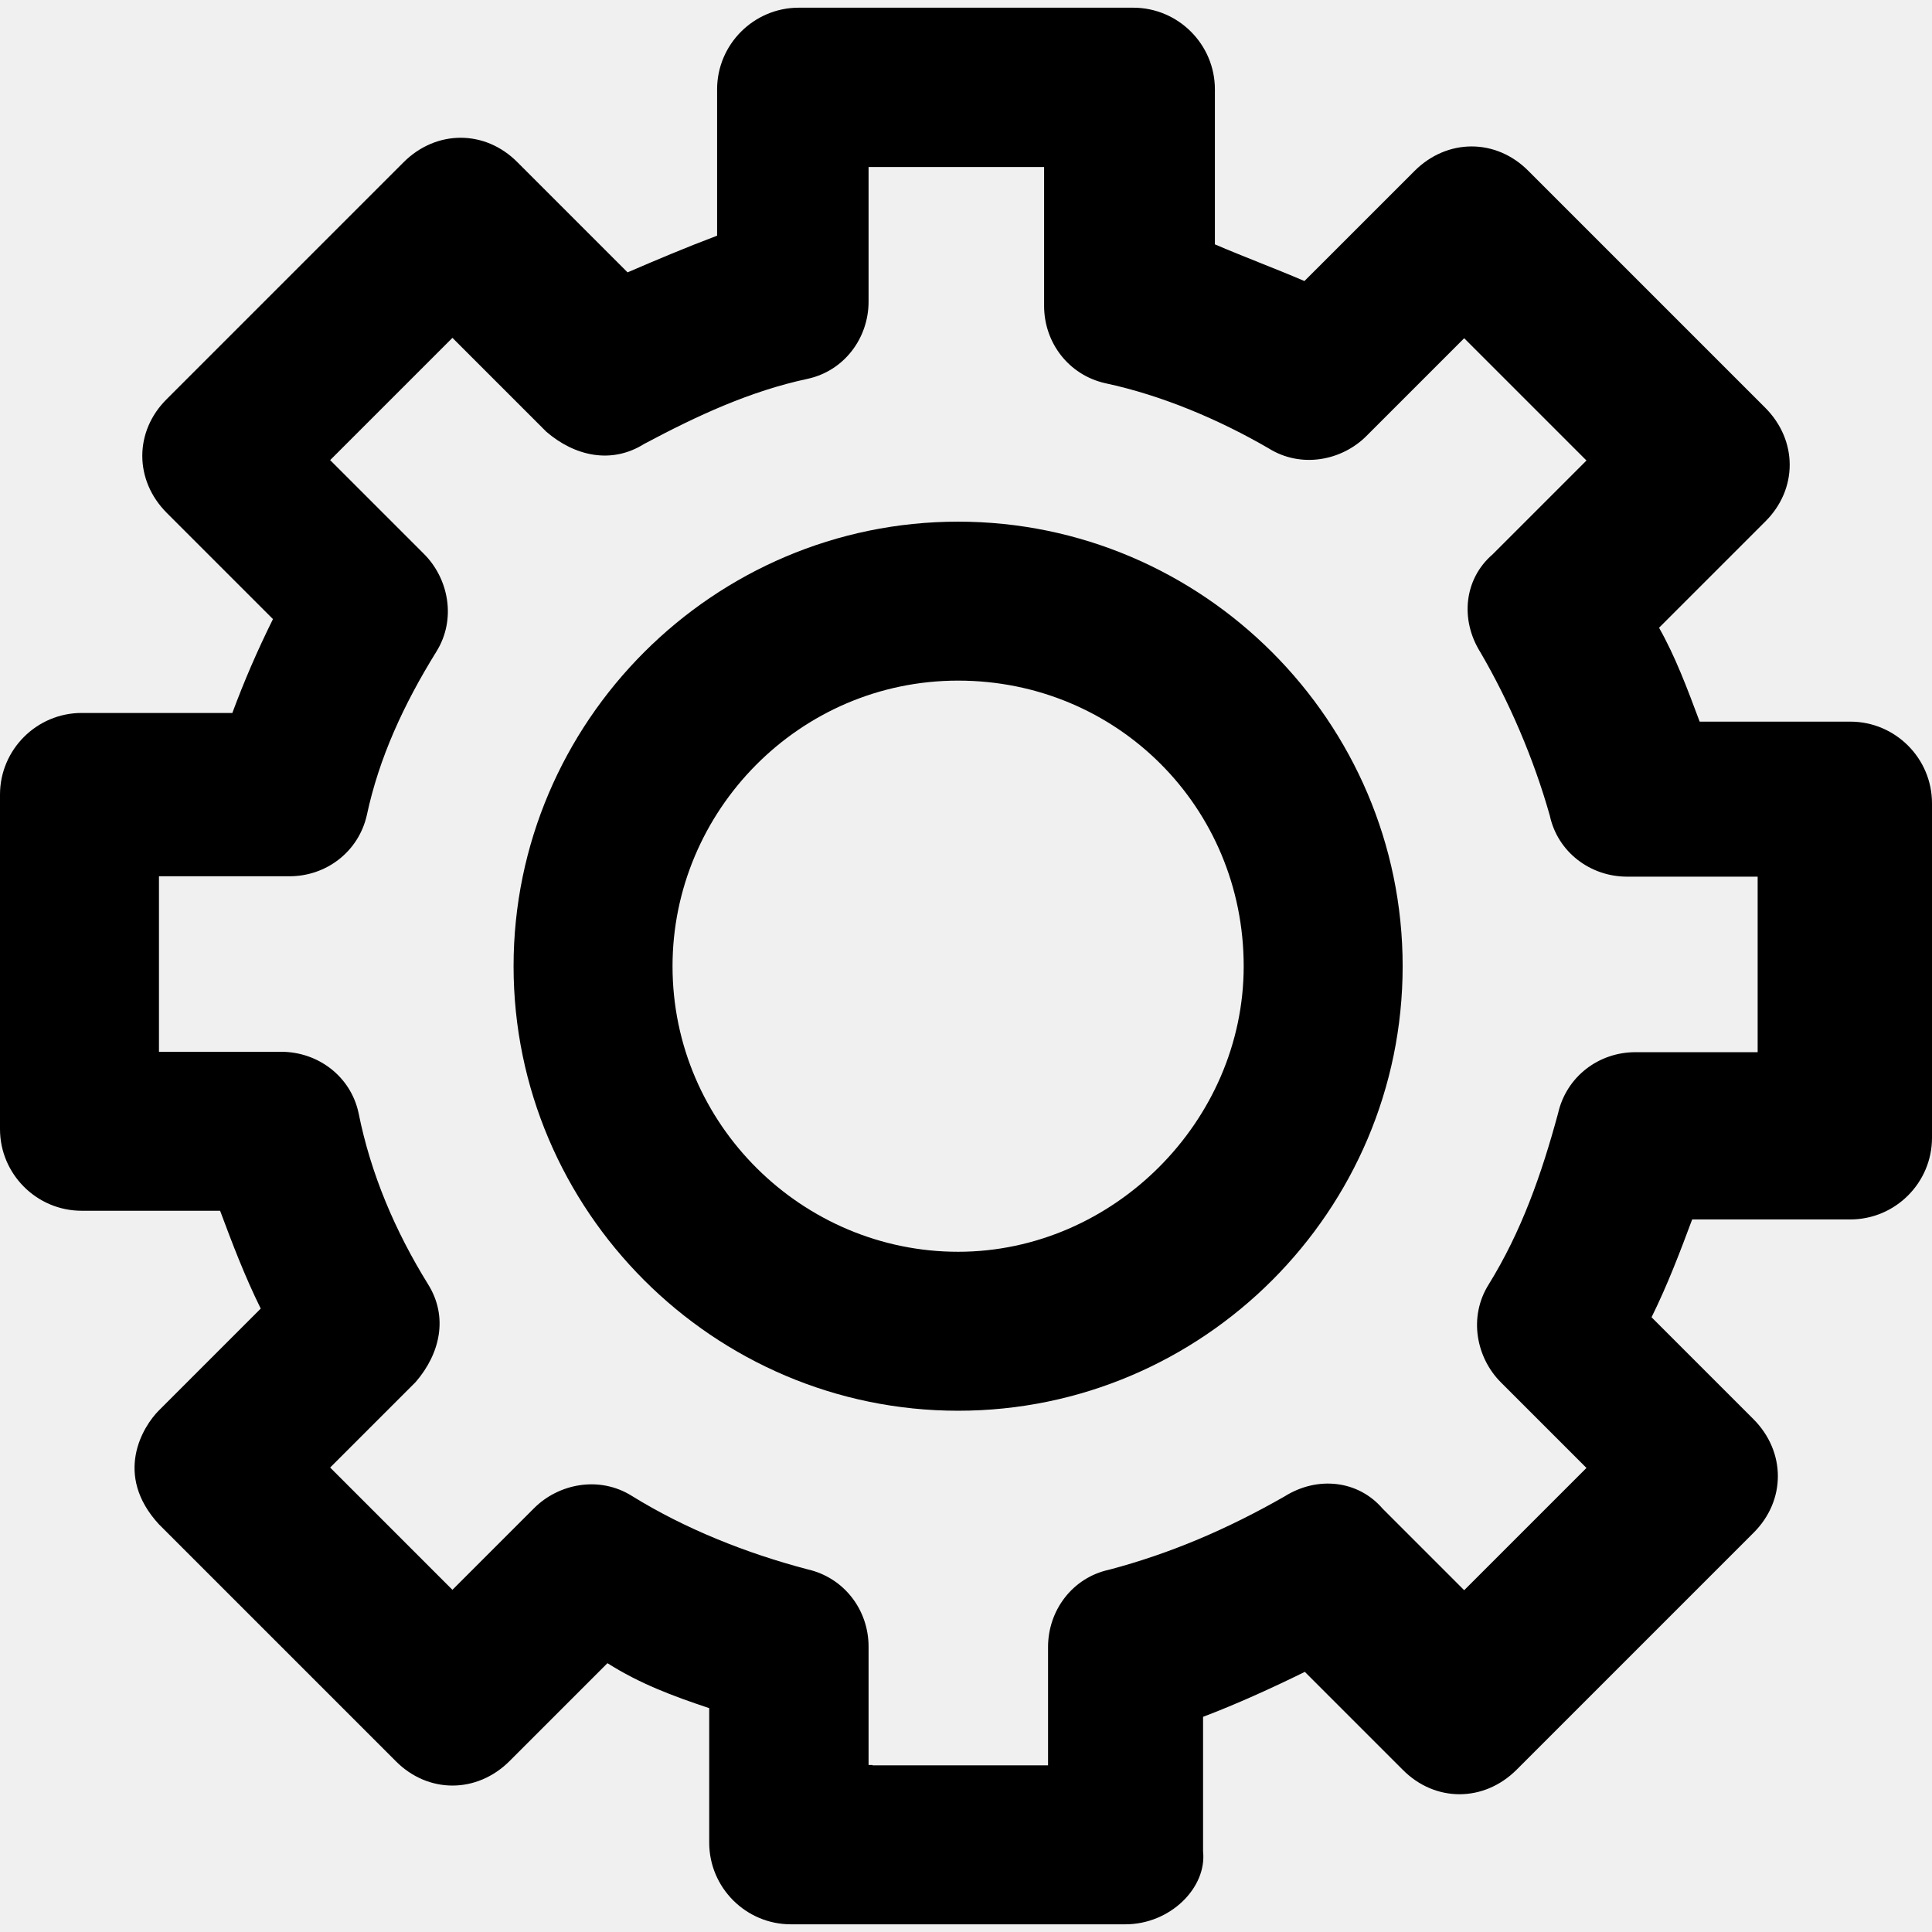
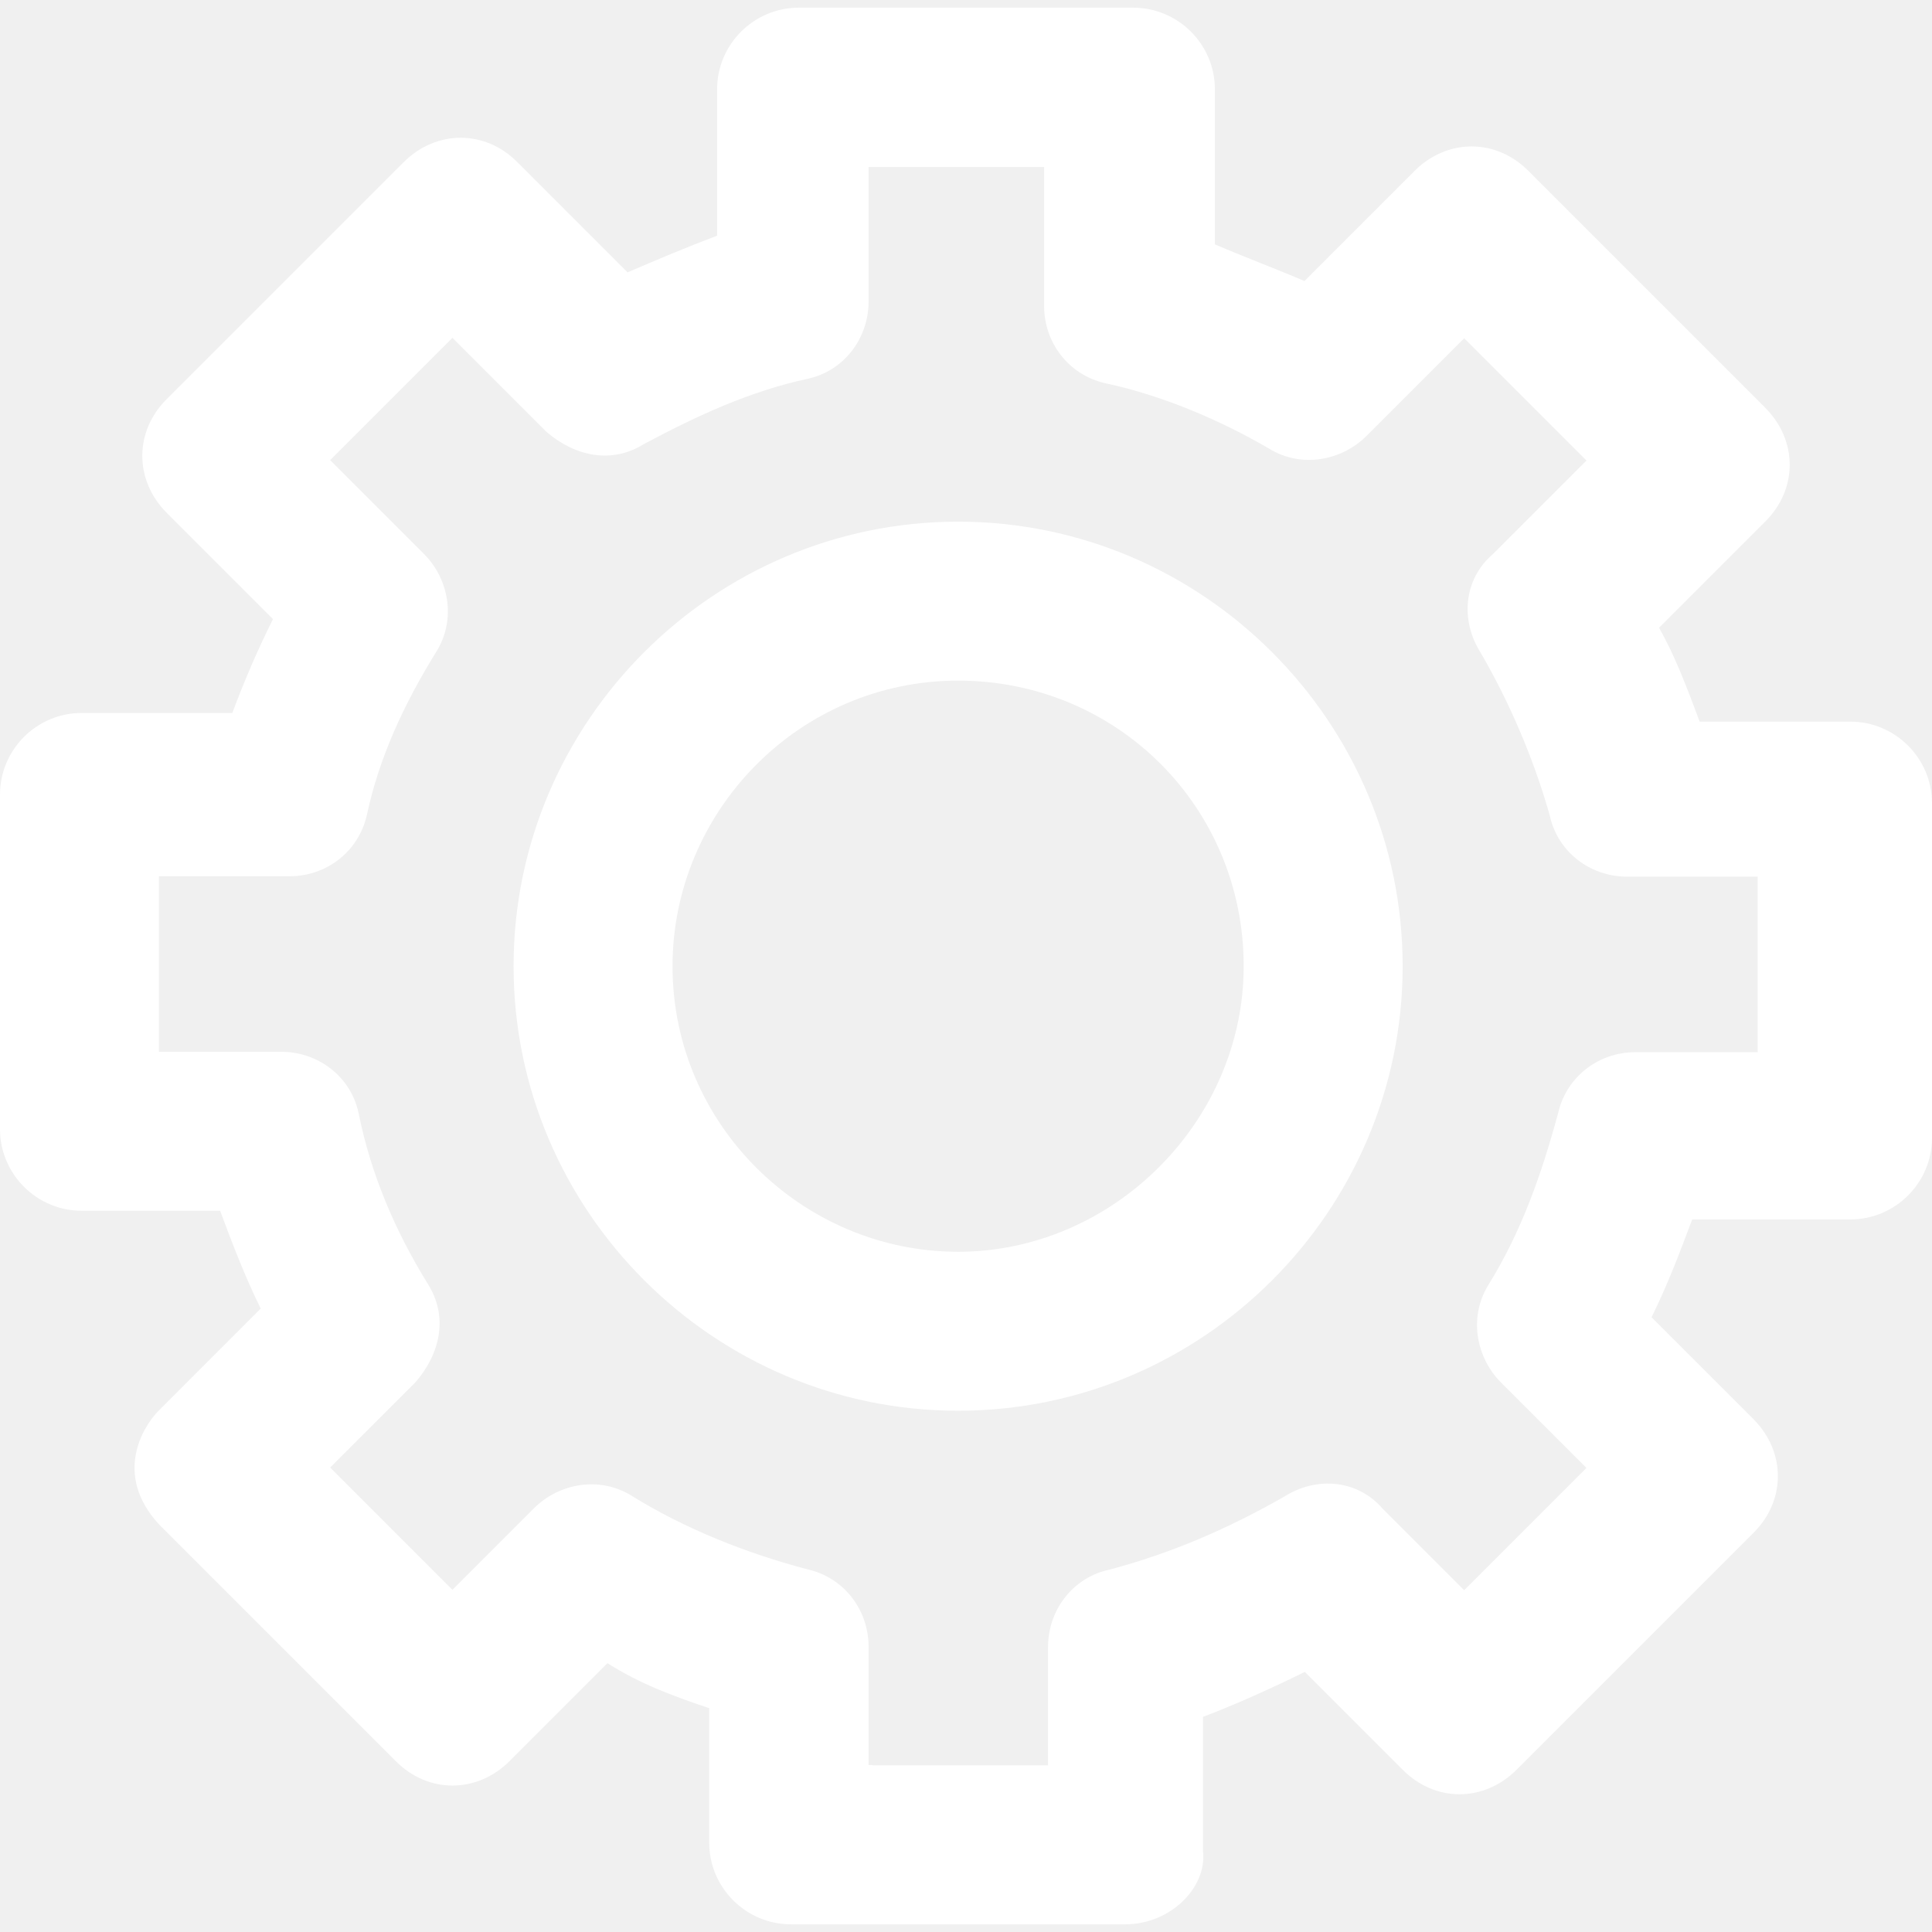
<svg xmlns="http://www.w3.org/2000/svg" version="1.1" id="Layer_1" x="0px" y="0px" viewBox="0 0 489.8 489.8" style="enable-background:new 0 0 489.8 489.8;" xml:space="preserve">
  <g>
    <g>
      <g>
-         <path d="M469.1,182.95h-38.2c-3.1-8.3-6.2-16.6-10.3-23.8l26.9-26.9c8.3-8.2,8.3-20.6,0-28.9l-60-60c-8.2-8.3-20.6-8.3-28.9,0     l-27.9,27.9c-7.2-3.1-15.5-6.2-22.7-9.3v-39.3c0-11.4-9.3-20.7-20.7-20.7h-84.8c-11.4,0-20.7,9.3-20.7,20.7v37.1     c-8.2,3.1-15.5,6.2-22.7,9.3l-27.9-27.9c-8.2-8.3-20.6-8.3-28.9,0l-60,60c-8.3,8.2-8.3,20.6,0,28.9l26.9,26.9     c-4.1,8.3-7.2,15.5-10.3,23.8H20.7c-11.4,0-20.7,9.3-20.7,20.7v84.8c0,11.4,9.3,20.7,20.7,20.7h35.1c3.1,8.3,6.2,16.5,10.3,24.8     l-25.8,25.8c-4.1,4.1-11.6,16.3,0,28.9l60,60c8.2,8.3,20.6,8.3,28.9,0l24.8-24.8c8.2,5.2,16.5,8.3,25.8,11.4v34.1     c0,11.4,9.3,20.7,20.7,20.7h84.8c11.4,0,20.7-9.3,19.7-18.5v-34.1c8.2-3.1,17.5-7.3,25.8-11.4l24.8,24.8c8.2,8.3,20.6,8.3,28.9,0     l60-60c8.3-8.2,8.3-20.6,0-28.9l-25.8-25.8c4.1-8.3,7.2-16.5,10.3-24.8h40.1c11.4,0,20.7-9.3,20.7-20.7v-84.8     C489.8,192.25,480.5,182.95,469.1,182.95z M445.6,266.75h-31c-9.3,0-17.5,6.2-19.6,15.5c-4.2,15.5-9.3,30-17.6,43.4     c-5.2,8.3-3.1,18.6,3.1,24.8l21.7,21.7l-31,31l-20.7-20.7c-6.2-7.2-16.5-8.3-24.8-3.1c-14.5,8.3-29,14.5-44.5,18.6     c-9.3,2-15.5,10.3-15.5,19.6v30h-44.5v-0.1h-1v-30c0-9.3-6.2-17.5-15.5-19.6c-15.6-4.1-31.1-10.3-44.5-18.6     c-8.3-5.2-18.6-3.1-24.8,3.1l-20.7,20.7l-31-31l21.7-21.7c6.2-7.2,8.3-16.5,3.1-24.8c-8.3-13.4-14.5-27.9-17.6-43.4     c-2-9.3-10.3-15.5-19.6-15.5h-31v-44.5h33.1c9.3,0,17.5-6.2,19.6-15.5c3.1-14.5,9.3-28,17.6-41.4c5.2-8.3,3.1-18.6-3.1-24.8     l-23.8-23.8l31-31l23.8,23.8c7.2,6.2,16.5,8.3,24.8,3.1c13.5-7.2,26.9-13.4,41.4-16.5c9.3-2,15.5-10.3,15.5-19.6v-34.1h44.5v35.2     c0,9.3,6.2,17.5,15.5,19.6c14.5,3.1,29,9.3,41.4,16.5c8.3,5.2,18.6,3.1,24.8-3.1l24.8-24.8l31,31l-23.8,23.8     c-7.2,6.2-8.3,16.5-3.1,24.8c7.3,12.5,13.5,26.9,17.6,41.4c2,9.3,10.3,15.5,19.6,15.5h33.1V266.75z" />
-         <path d="M242.9,132.25c-62,0-112.7,50.7-112.7,112.7s50.7,112.7,112.7,112.7c62.1,0,112.7-50.7,112.7-112.7     S304.9,132.25,242.9,132.25z M242.9,317.35c-39.3,0-72.4-32.1-72.4-72.4c0-39.3,32.1-72.4,72.4-72.4c40.3,0,72.4,32.1,72.4,72.4     C315.3,284.25,282.2,317.35,242.9,317.35z" />
+         <path fill="white" d="M469.1,182.95h-38.2c-3.1-8.3-6.2-16.6-10.3-23.8l26.9-26.9c8.3-8.2,8.3-20.6,0-28.9l-60-60c-8.2-8.3-20.6-8.3-28.9,0     l-27.9,27.9c-7.2-3.1-15.5-6.2-22.7-9.3v-39.3c0-11.4-9.3-20.7-20.7-20.7h-84.8c-11.4,0-20.7,9.3-20.7,20.7v37.1     c-8.2,3.1-15.5,6.2-22.7,9.3l-27.9-27.9c-8.2-8.3-20.6-8.3-28.9,0l-60,60c-8.3,8.2-8.3,20.6,0,28.9l26.9,26.9     c-4.1,8.3-7.2,15.5-10.3,23.8H20.7c-11.4,0-20.7,9.3-20.7,20.7v84.8c0,11.4,9.3,20.7,20.7,20.7h35.1c3.1,8.3,6.2,16.5,10.3,24.8     l-25.8,25.8c-4.1,4.1-11.6,16.3,0,28.9l60,60c8.2,8.3,20.6,8.3,28.9,0l24.8-24.8c8.2,5.2,16.5,8.3,25.8,11.4v34.1     c0,11.4,9.3,20.7,20.7,20.7h84.8c11.4,0,20.7-9.3,19.7-18.5v-34.1c8.2-3.1,17.5-7.3,25.8-11.4l24.8,24.8c8.2,8.3,20.6,8.3,28.9,0     l60-60c8.3-8.2,8.3-20.6,0-28.9l-25.8-25.8c4.1-8.3,7.2-16.5,10.3-24.8h40.1c11.4,0,20.7-9.3,20.7-20.7v-84.8     C489.8,192.25,480.5,182.95,469.1,182.95z M445.6,266.75h-31c-9.3,0-17.5,6.2-19.6,15.5c-4.2,15.5-9.3,30-17.6,43.4     c-5.2,8.3-3.1,18.6,3.1,24.8l21.7,21.7l-31,31l-20.7-20.7c-6.2-7.2-16.5-8.3-24.8-3.1c-14.5,8.3-29,14.5-44.5,18.6     c-9.3,2-15.5,10.3-15.5,19.6v30h-44.5v-0.1h-1v-30c0-9.3-6.2-17.5-15.5-19.6c-15.6-4.1-31.1-10.3-44.5-18.6     c-8.3-5.2-18.6-3.1-24.8,3.1l-20.7,20.7l-31-31l21.7-21.7c6.2-7.2,8.3-16.5,3.1-24.8c-8.3-13.4-14.5-27.9-17.6-43.4     c-2-9.3-10.3-15.5-19.6-15.5h-31v-44.5h33.1c9.3,0,17.5-6.2,19.6-15.5c3.1-14.5,9.3-28,17.6-41.4c5.2-8.3,3.1-18.6-3.1-24.8     l-23.8-23.8l31-31l23.8,23.8c7.2,6.2,16.5,8.3,24.8,3.1c13.5-7.2,26.9-13.4,41.4-16.5c9.3-2,15.5-10.3,15.5-19.6v-34.1h44.5v35.2     c0,9.3,6.2,17.5,15.5,19.6c14.5,3.1,29,9.3,41.4,16.5c8.3,5.2,18.6,3.1,24.8-3.1l24.8-24.8l31,31l-23.8,23.8     c-7.2,6.2-8.3,16.5-3.1,24.8c7.3,12.5,13.5,26.9,17.6,41.4c2,9.3,10.3,15.5,19.6,15.5h33.1V266.75z" />
+         <path fill="white" d="M242.9,132.25c-62,0-112.7,50.7-112.7,112.7s50.7,112.7,112.7,112.7c62.1,0,112.7-50.7,112.7-112.7     S304.9,132.25,242.9,132.25z M242.9,317.35c-39.3,0-72.4-32.1-72.4-72.4c0-39.3,32.1-72.4,72.4-72.4c40.3,0,72.4,32.1,72.4,72.4     C315.3,284.25,282.2,317.35,242.9,317.35z" />
      </g>
    </g>
  </g>
  <g>
</g>
  <g>
</g>
  <g>
</g>
  <g>
</g>
  <g>
</g>
  <g>
</g>
  <g>
</g>
  <g>
</g>
  <g>
</g>
  <g>
</g>
  <g>
</g>
  <g>
</g>
  <g>
</g>
  <g>
</g>
  <g>
</g>
</svg>
